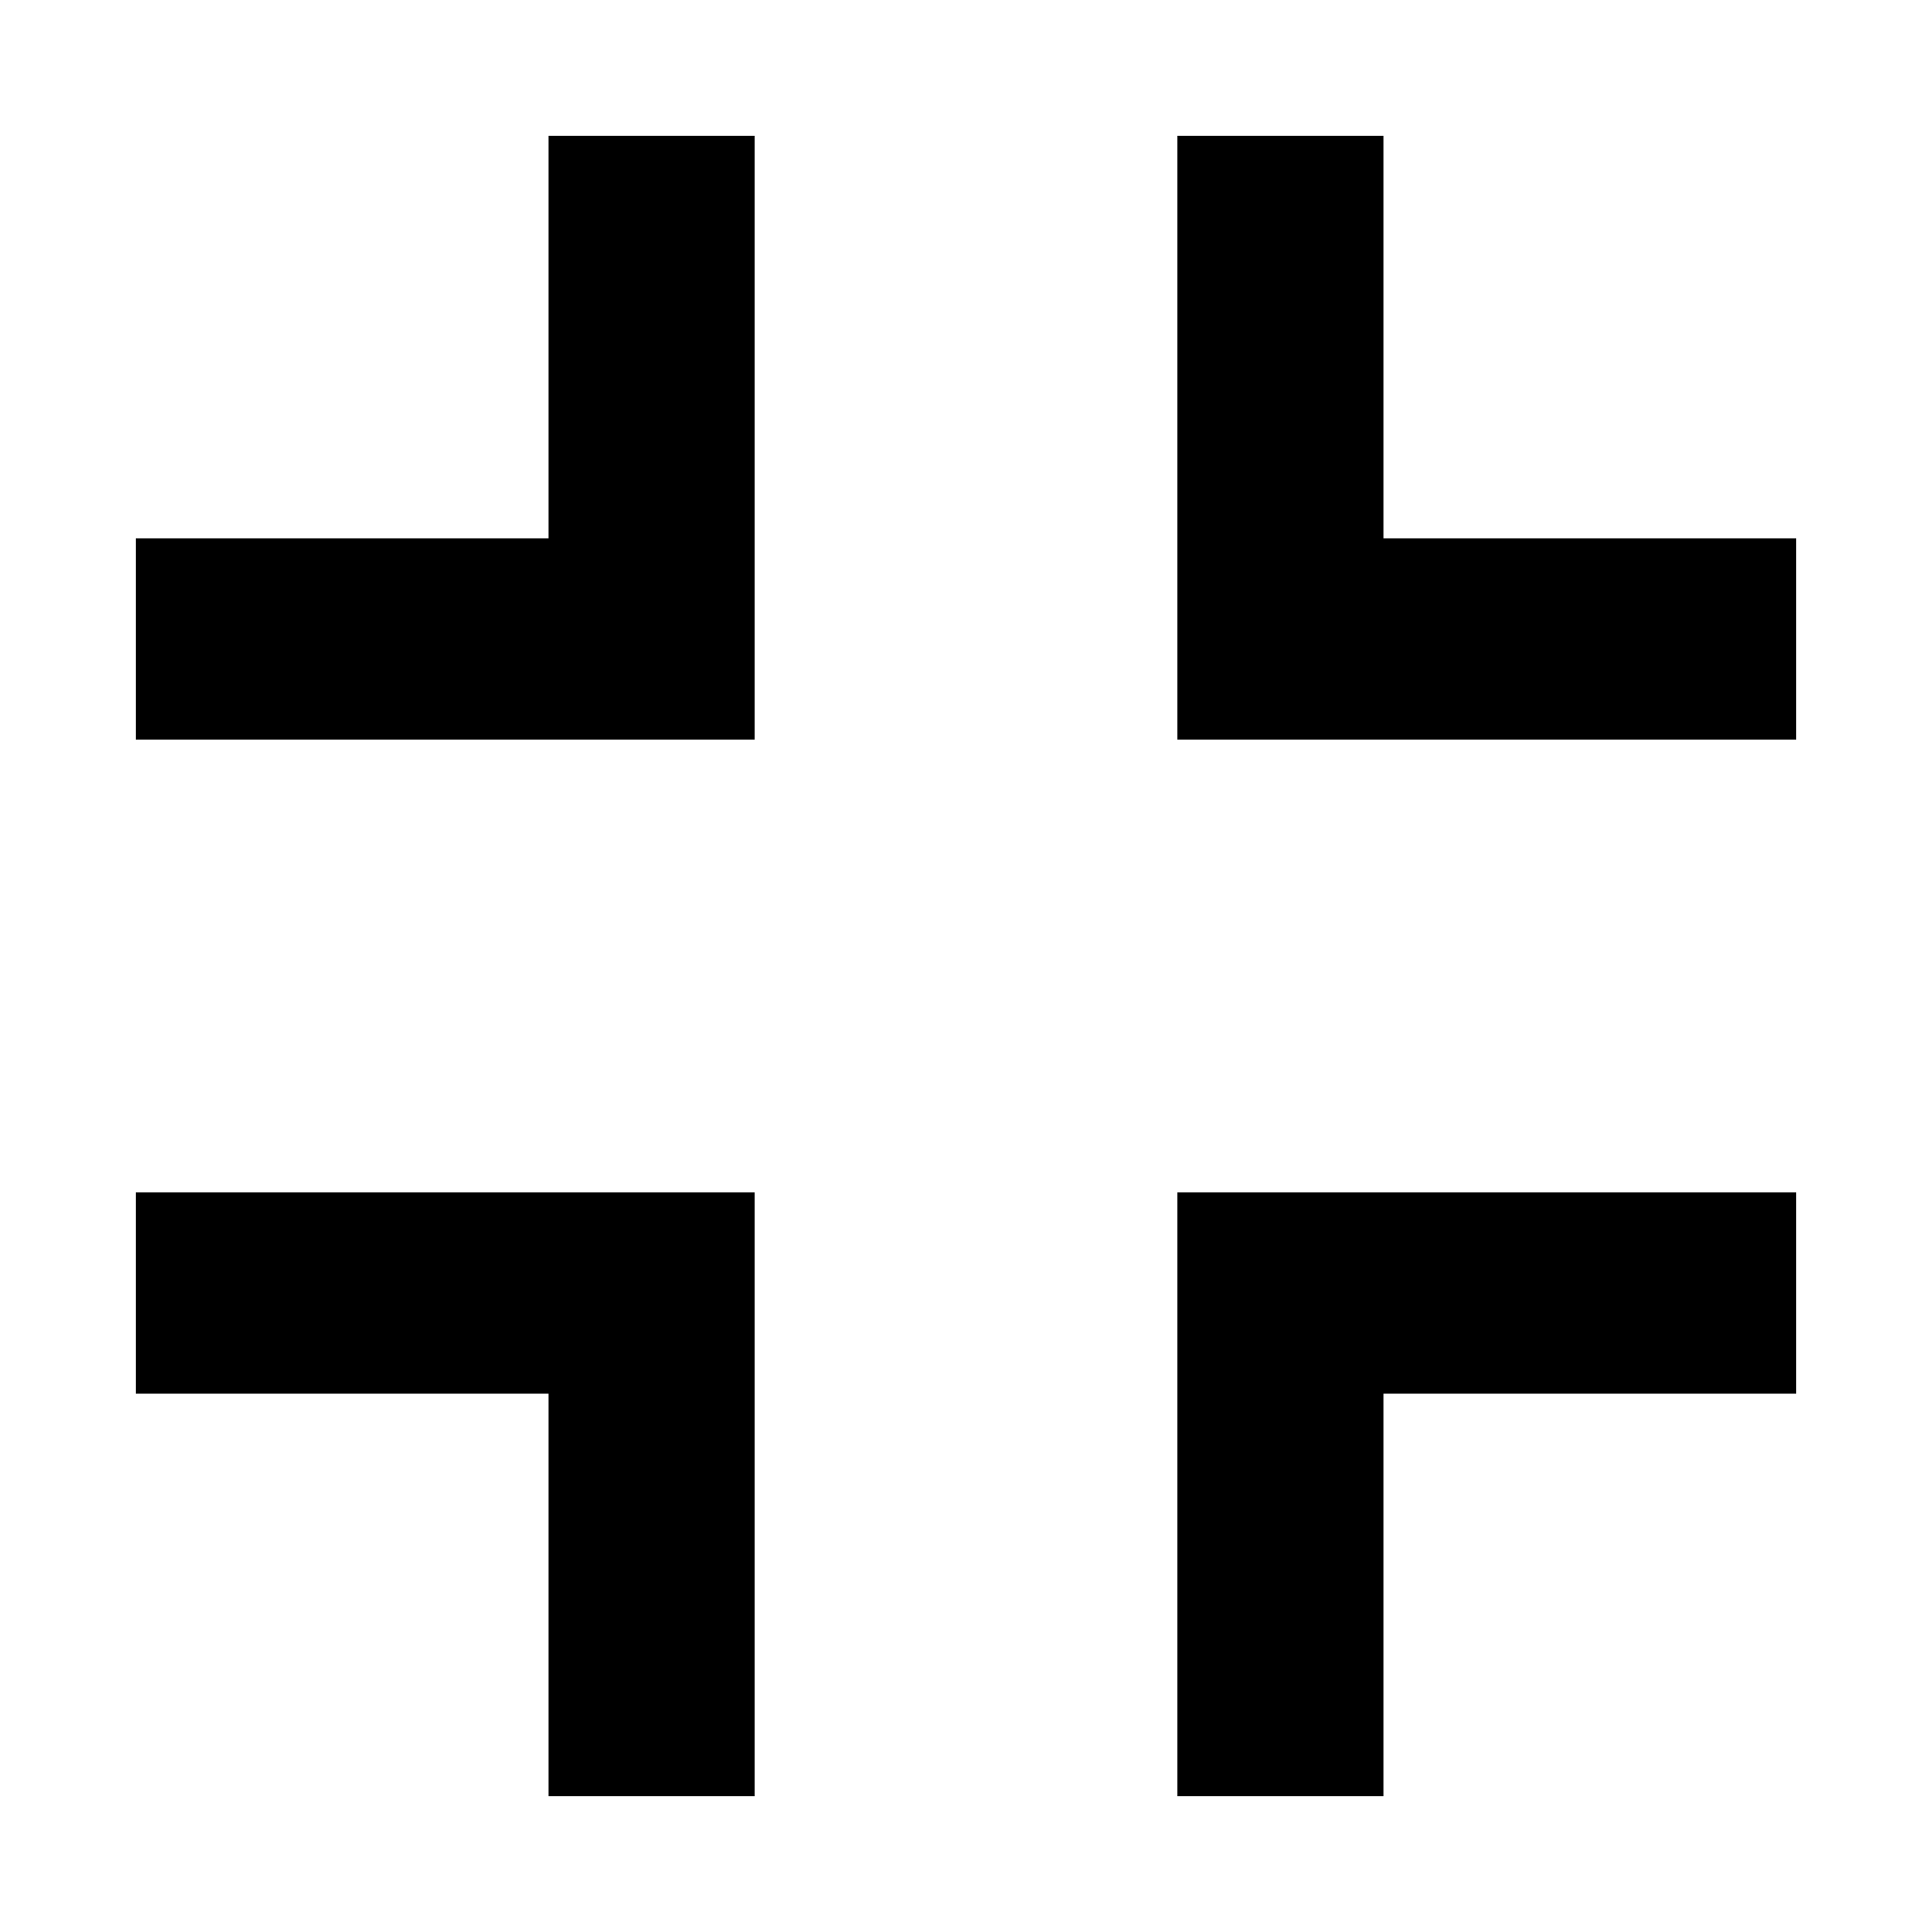
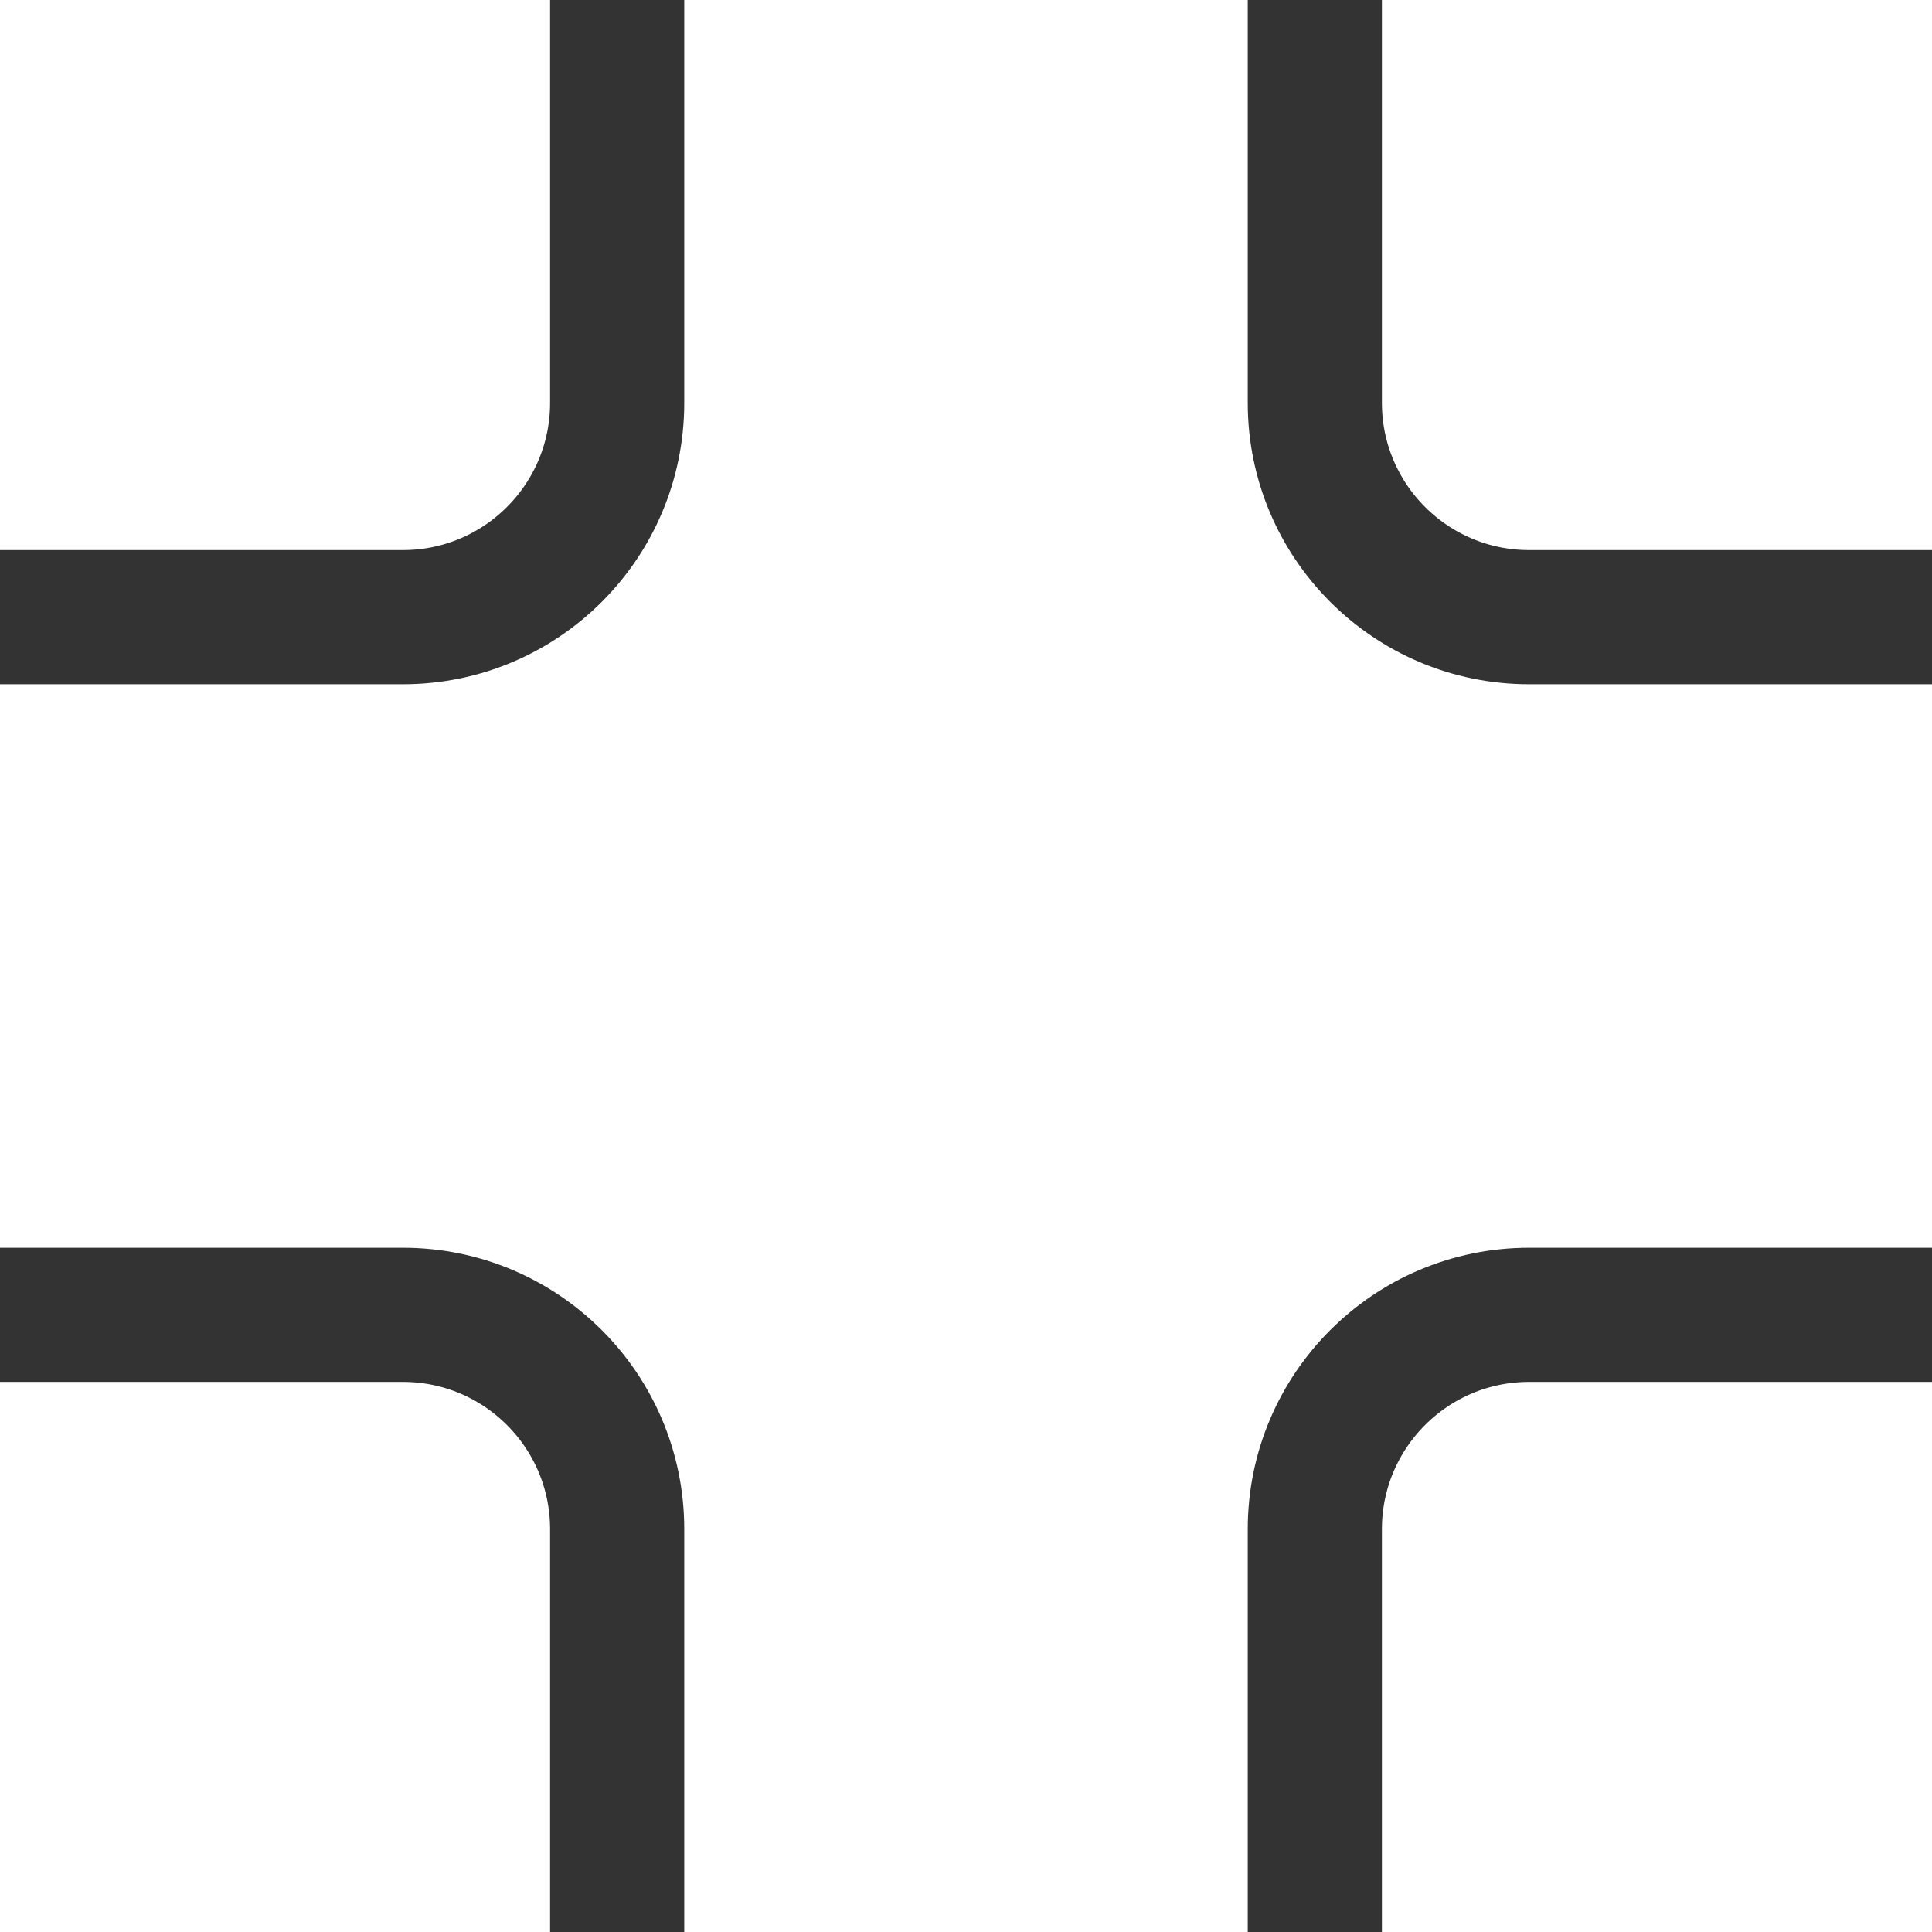
- <svg xmlns="http://www.w3.org/2000/svg" width="128px" height="128px" viewBox="0 0 128 128" version="1.1">
-   <defs />
-   <g id="Icon_ExitFullscreen" stroke="none" stroke-width="1" fill="none" fill-rule="evenodd">
-     <g id="Group" transform="translate(9, 9)" fill="#000000">
-       <polygon id="Path" points="27.336 110 27.336 83.336 0 83.336 0 70 41 70 41 110" />
-       <polygon id="Path" transform="translate(20.5, 20) scale(1, -1) translate(-20.5, -20) " points="27.336 40 27.336 13.336 0 13.336 0 0 41 0 41 40" />
-       <polygon id="Path" transform="translate(89.5, 20) scale(-1, -1) translate(-89.5, -20) " points="96.336 40 96.336 13.336 69 13.336 69 0 110 0 110 40" />
-       <polygon id="Path" transform="translate(89.5, 90) scale(-1, 1) translate(-89.5, -90) " points="96.336 110 96.336 83.336 69 83.336 69 70 110 70 110 110" />
-     </g>
+ <svg xmlns="http://www.w3.org/2000/svg" id="Layer_2" data-name="Layer 2" viewBox="0 0 216 216">
+   <defs>
+     <style>
+       .cls-1 {
+         fill: none;
+         stroke: #333;
+         stroke-miterlimit: 10;
+         stroke-width: 15px;
+       }
+     </style>
+   </defs>
+   <g id="Layer_1-2" data-name="Layer 1">
+     <path class="cls-1" d="M69,0v45.04c0,13.23-10.73,23.96-23.96,23.96H0" />
+     <path class="cls-1" d="M0,147h45.04c13.23,0,23.96,10.73,23.96,23.96v45.04" />
+     <path class="cls-1" d="M147,216v-45.04c0-13.23,10.73-23.96,23.96-23.96h45.04" />
+     <path class="cls-1" d="M216,69h-45.04c-13.23,0-23.96-10.73-23.96-23.96V0" />
  </g>
</svg>
